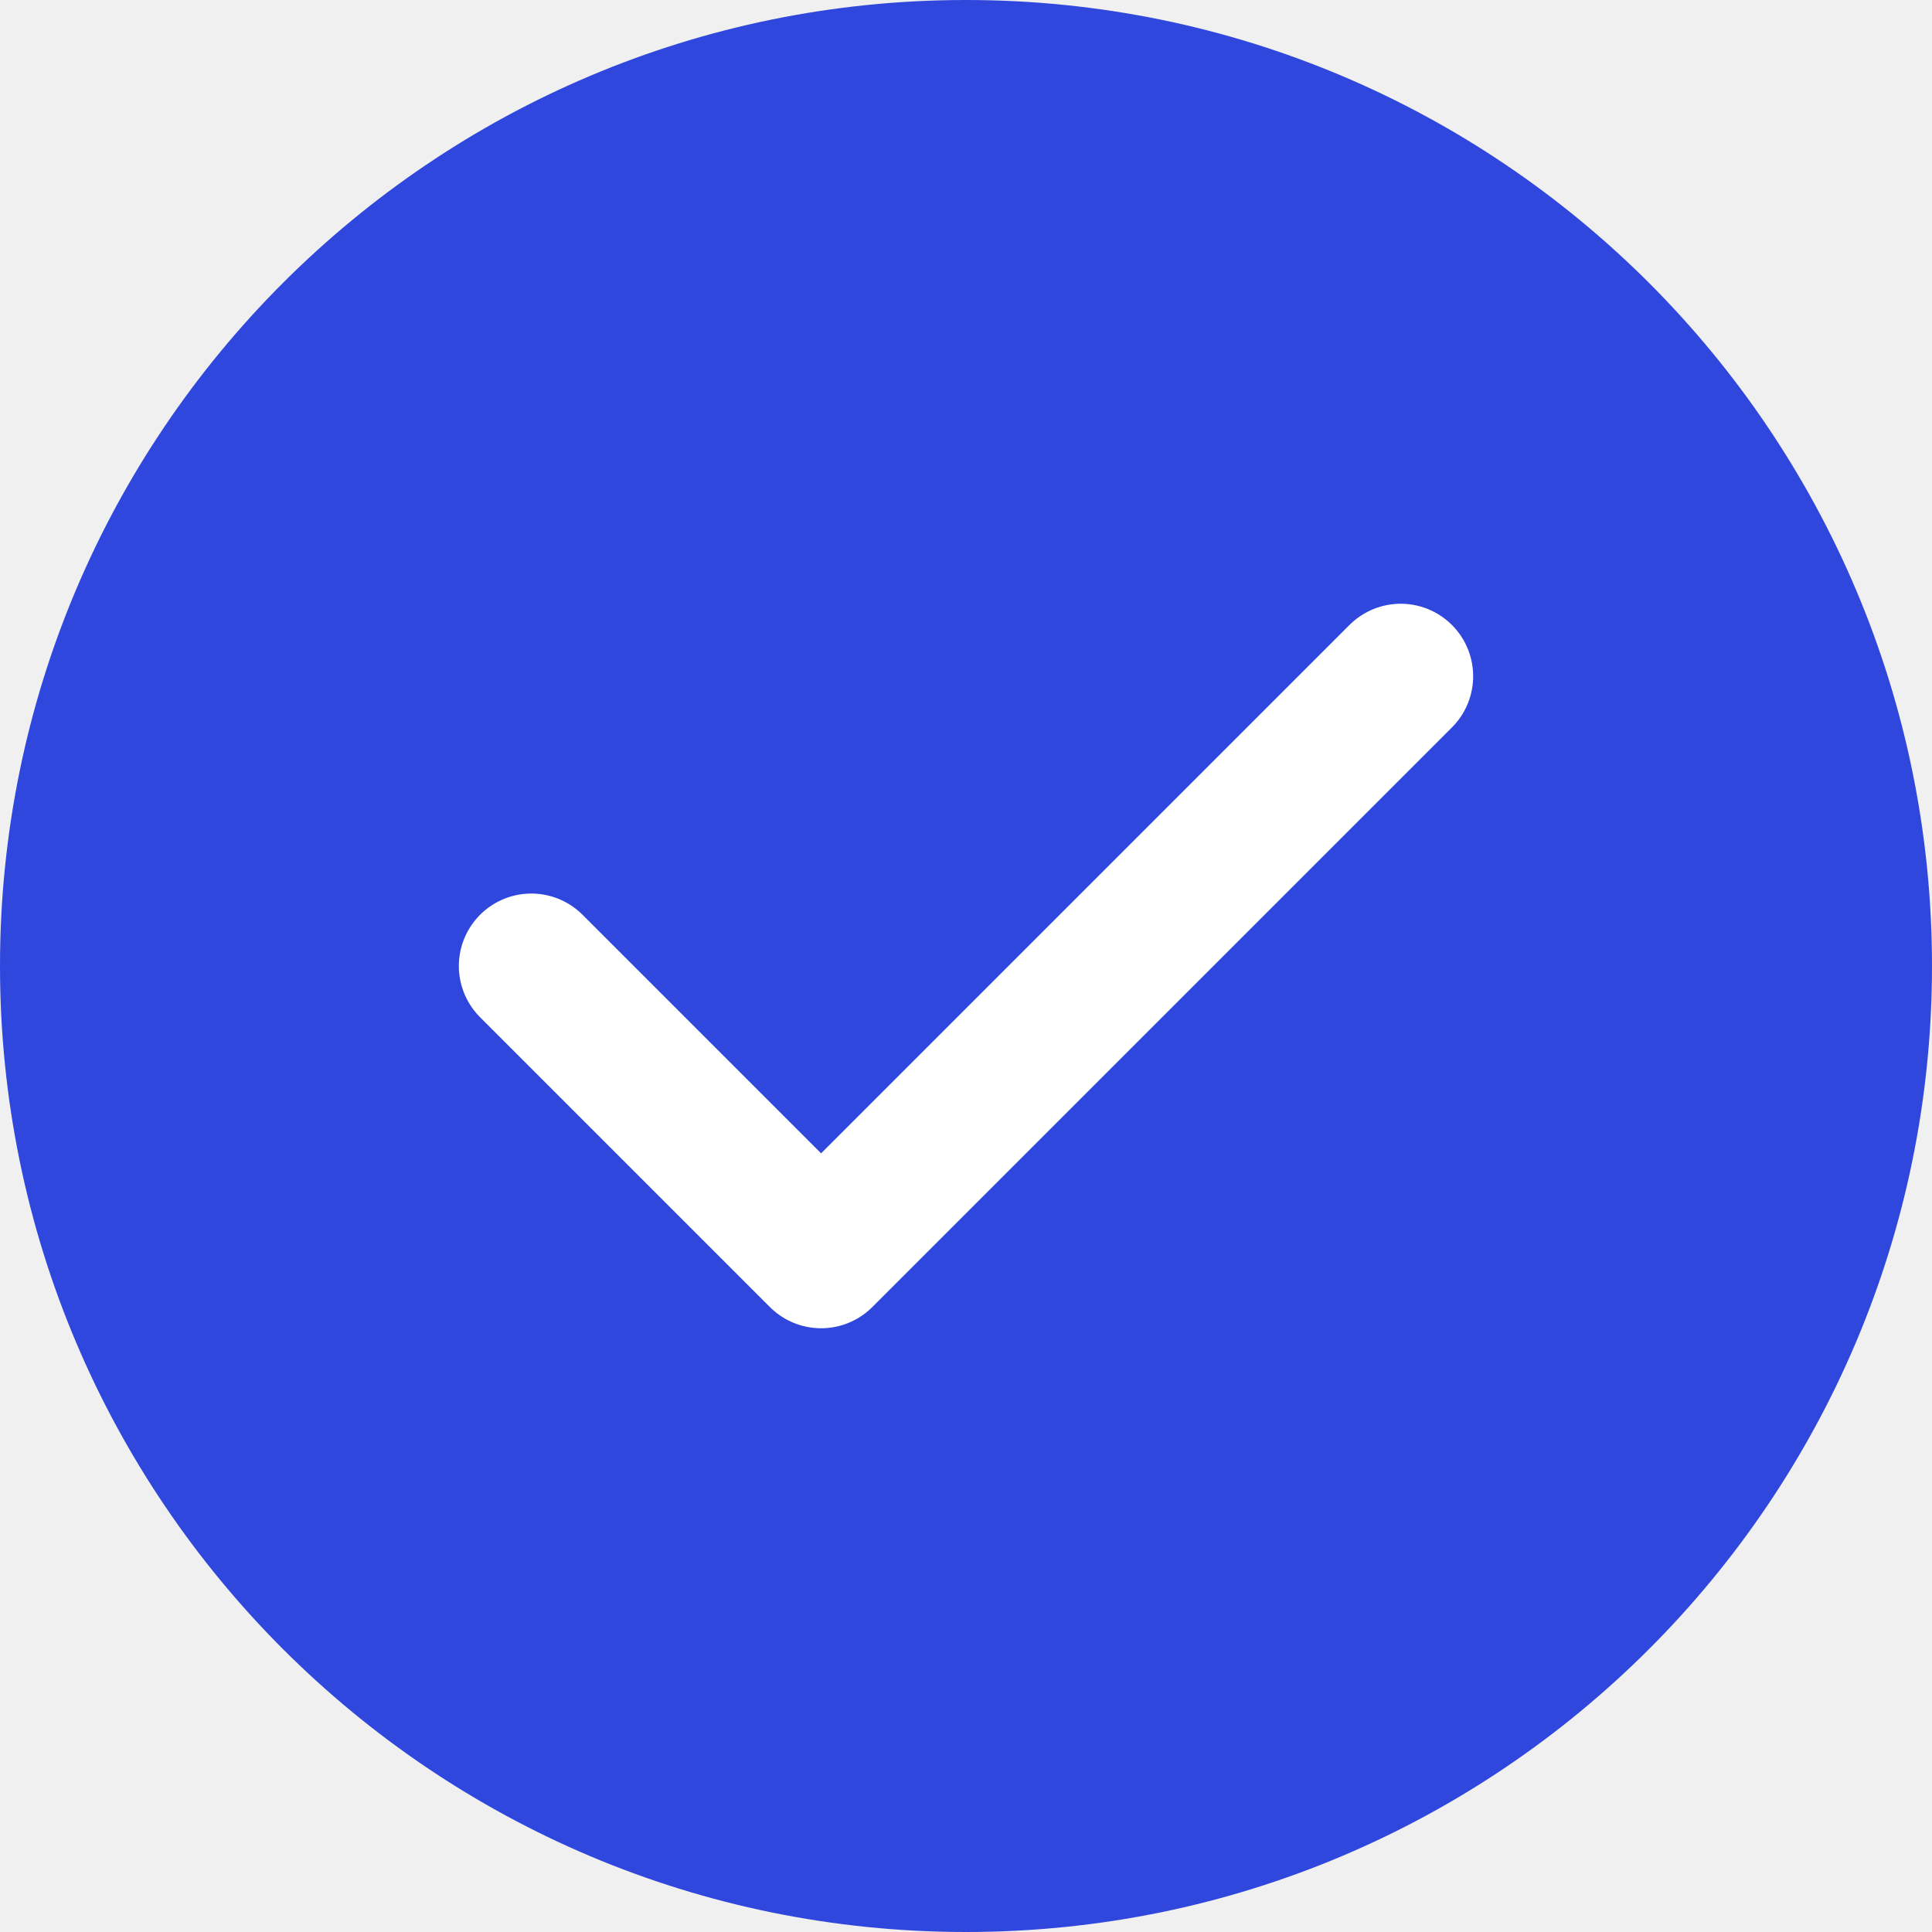
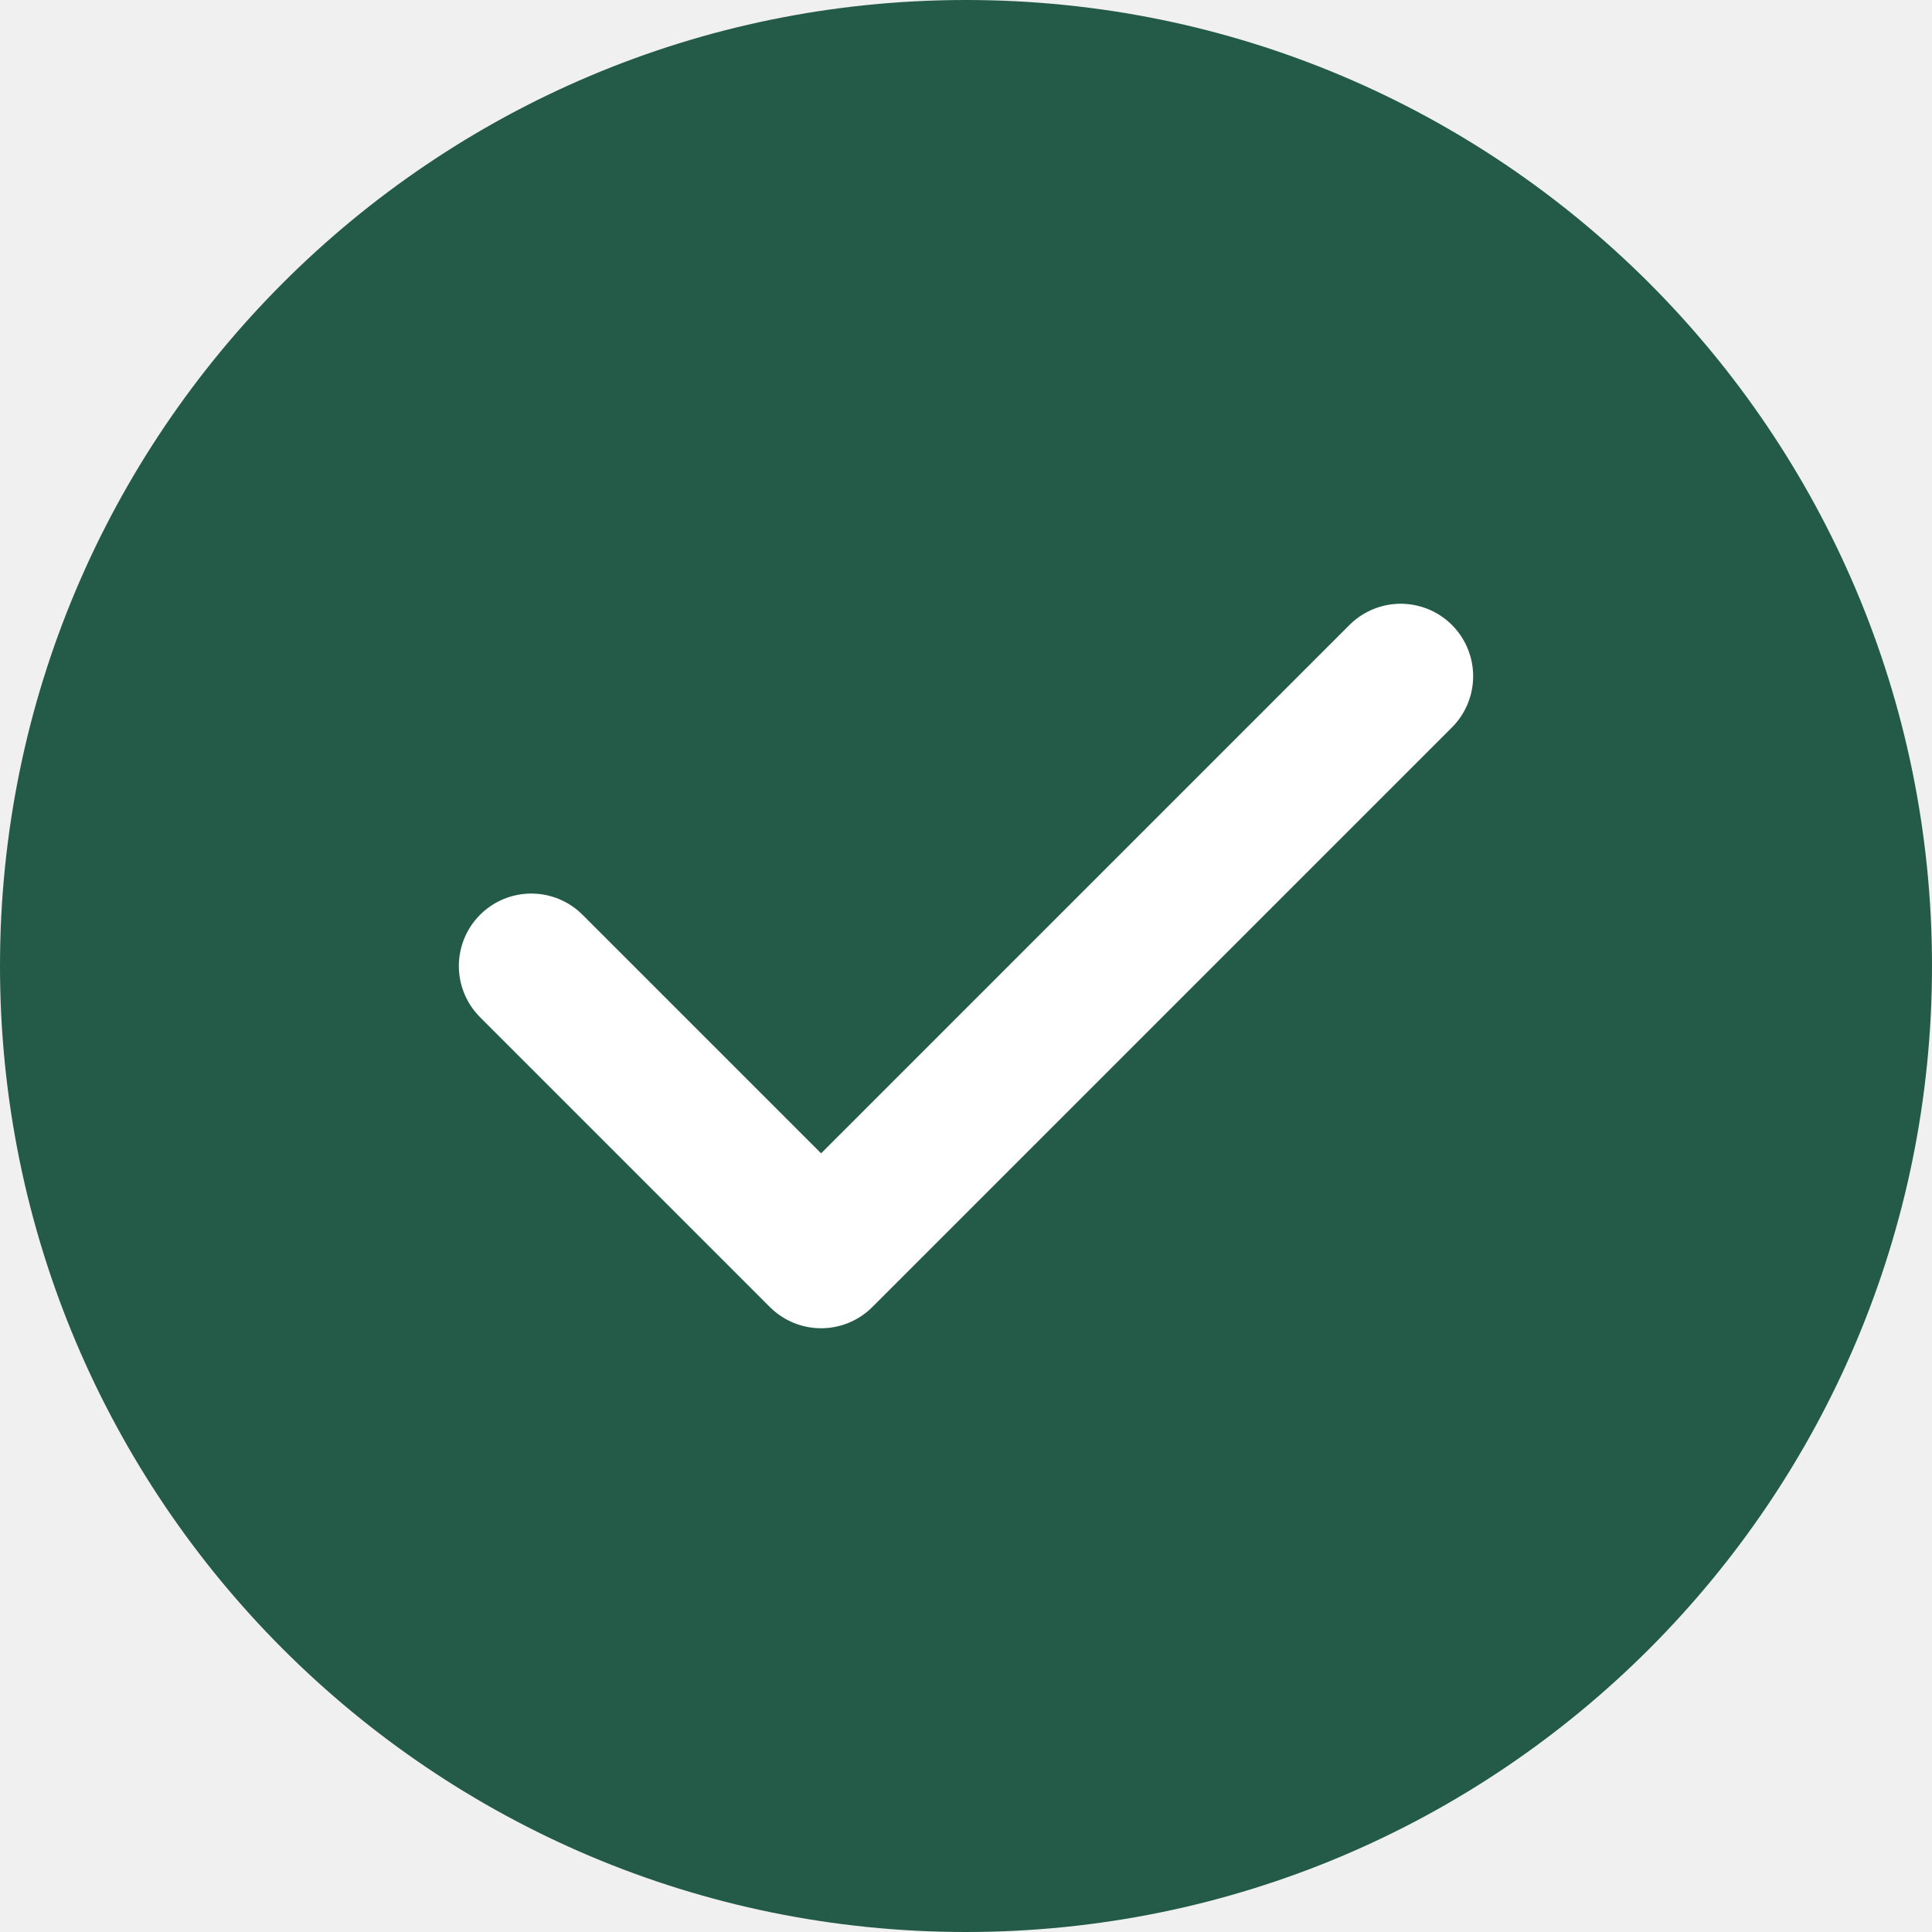
<svg xmlns="http://www.w3.org/2000/svg" viewBox="0 0 40 40" fill="none">
-   <circle cx="20" cy="20" r="20" fill="#3047dd" />
+   <circle cx="20" cy="20" r="20" fill="#245b48" />
  <path d="m11 20 6 6 12-12" stroke="#fff" stroke-width="3" stroke-linecap="round" stroke-linejoin="round" />
</svg>
